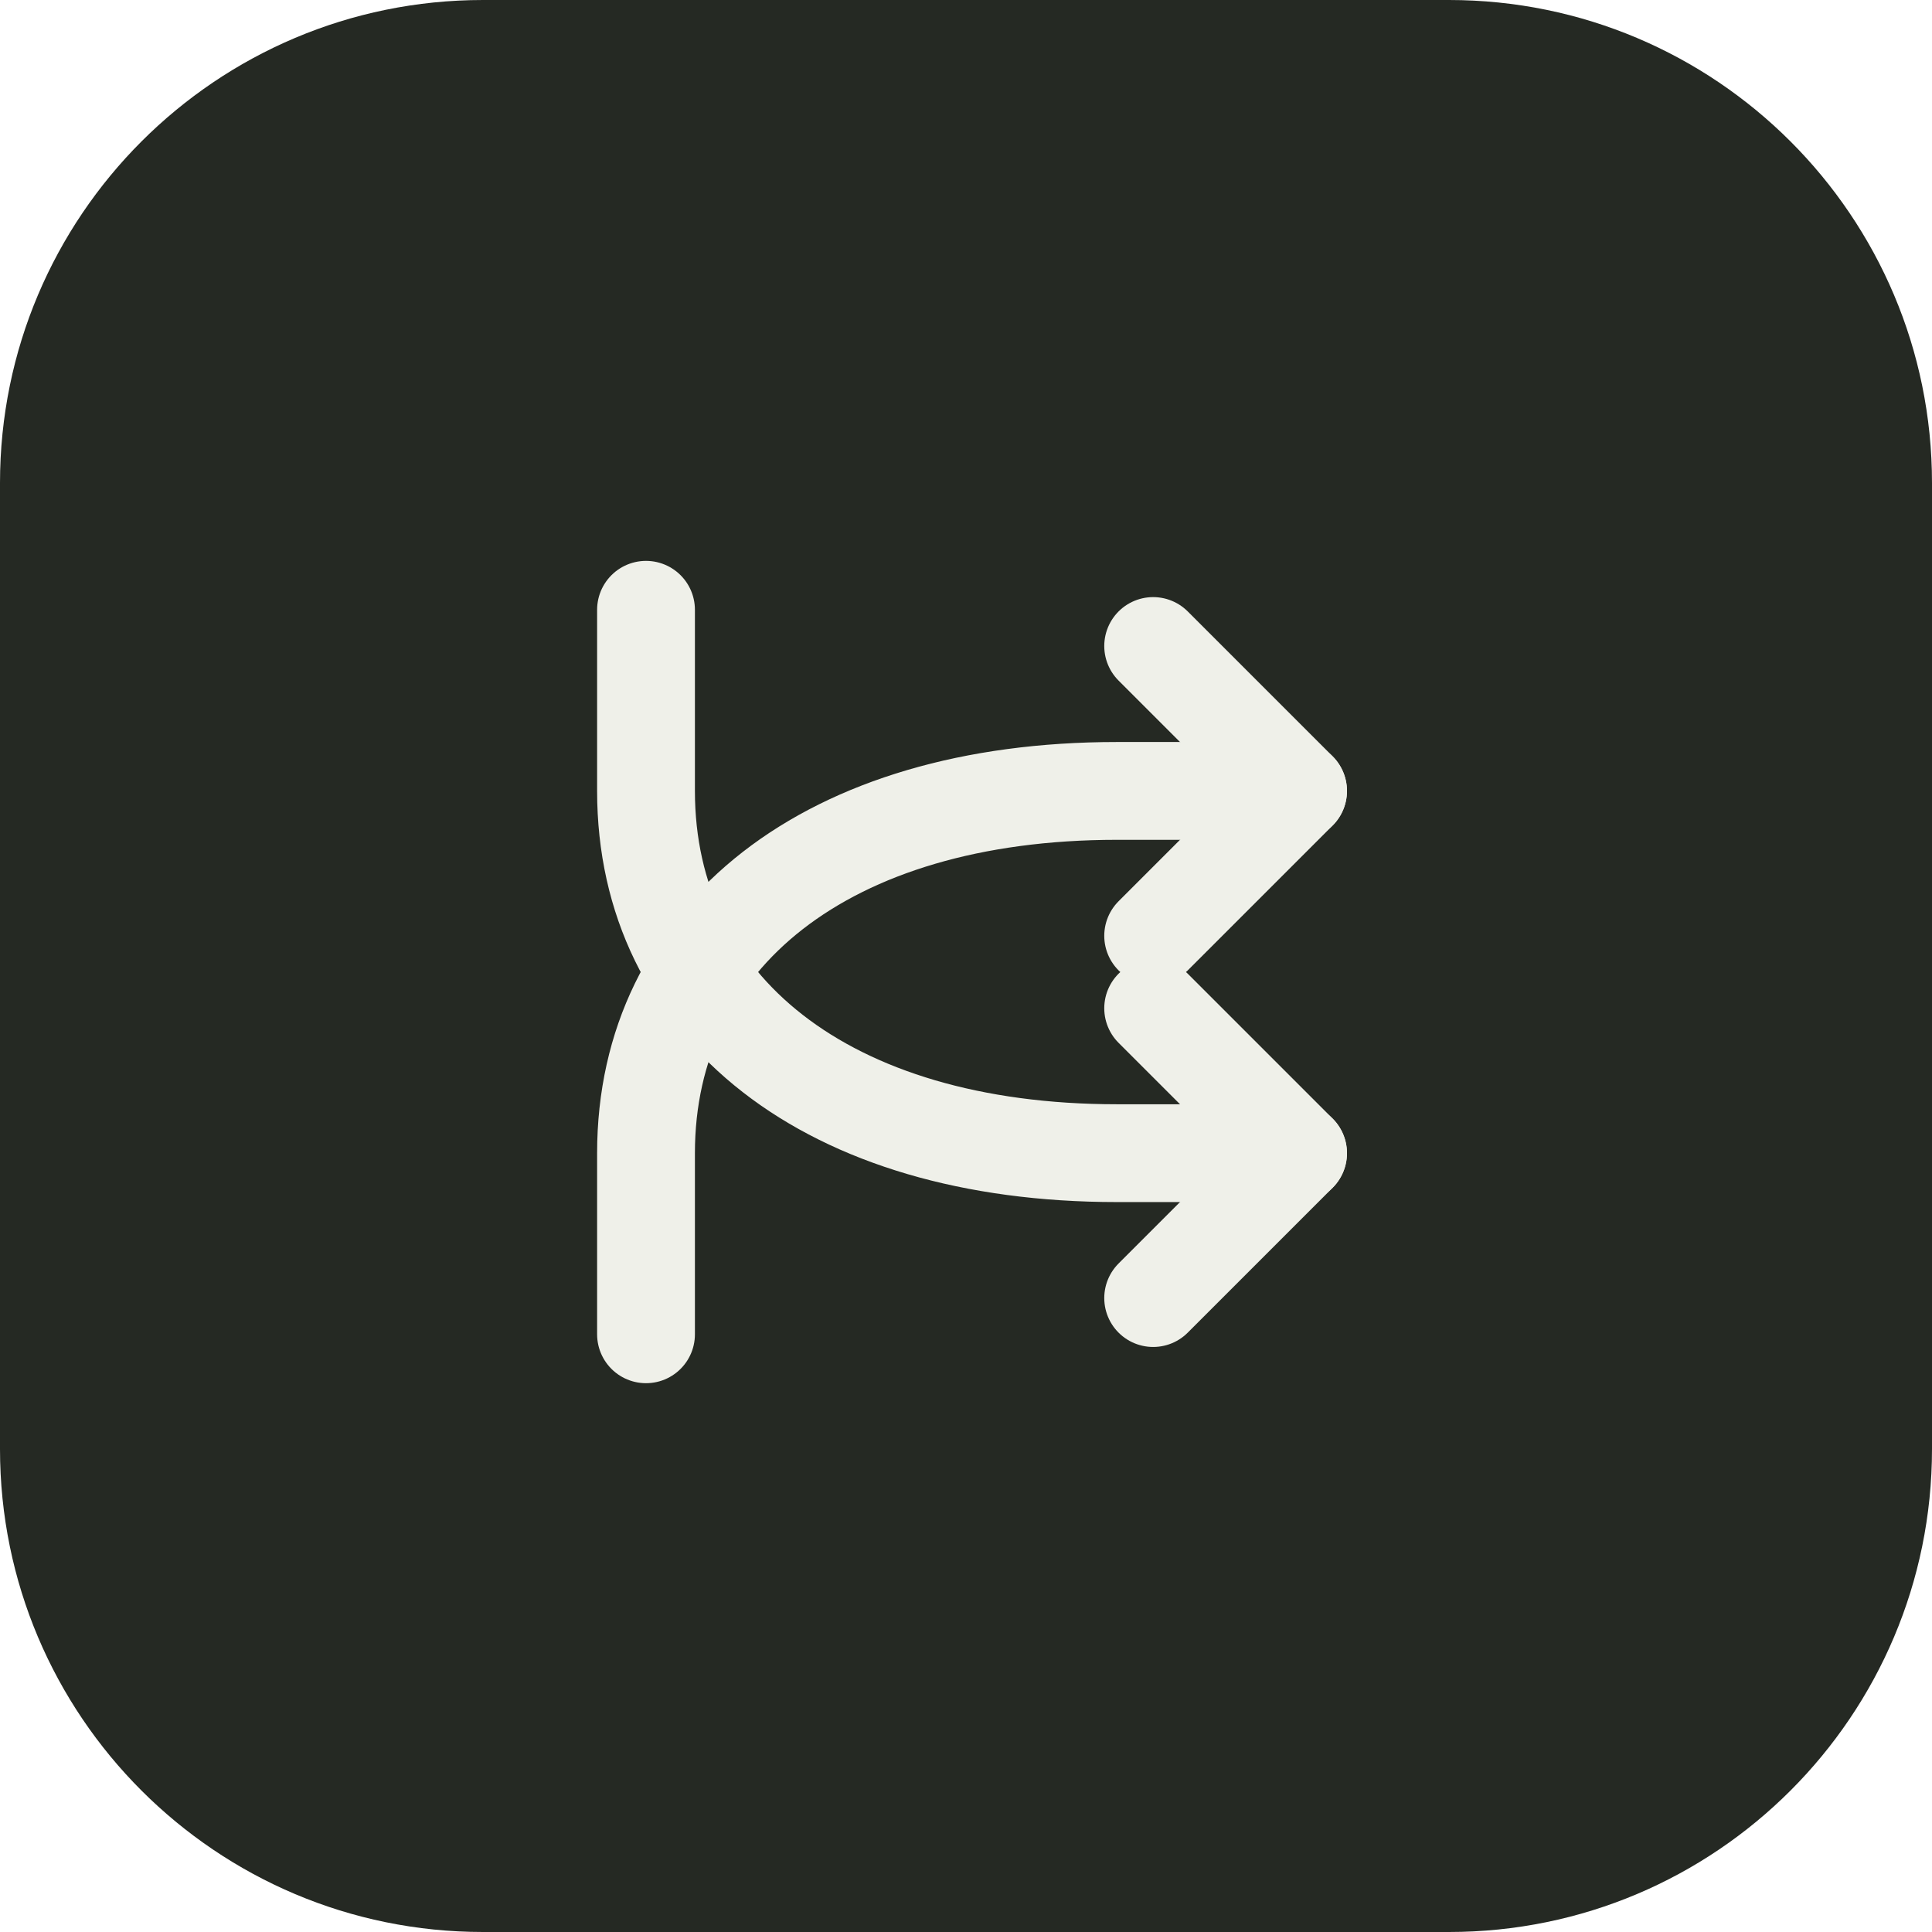
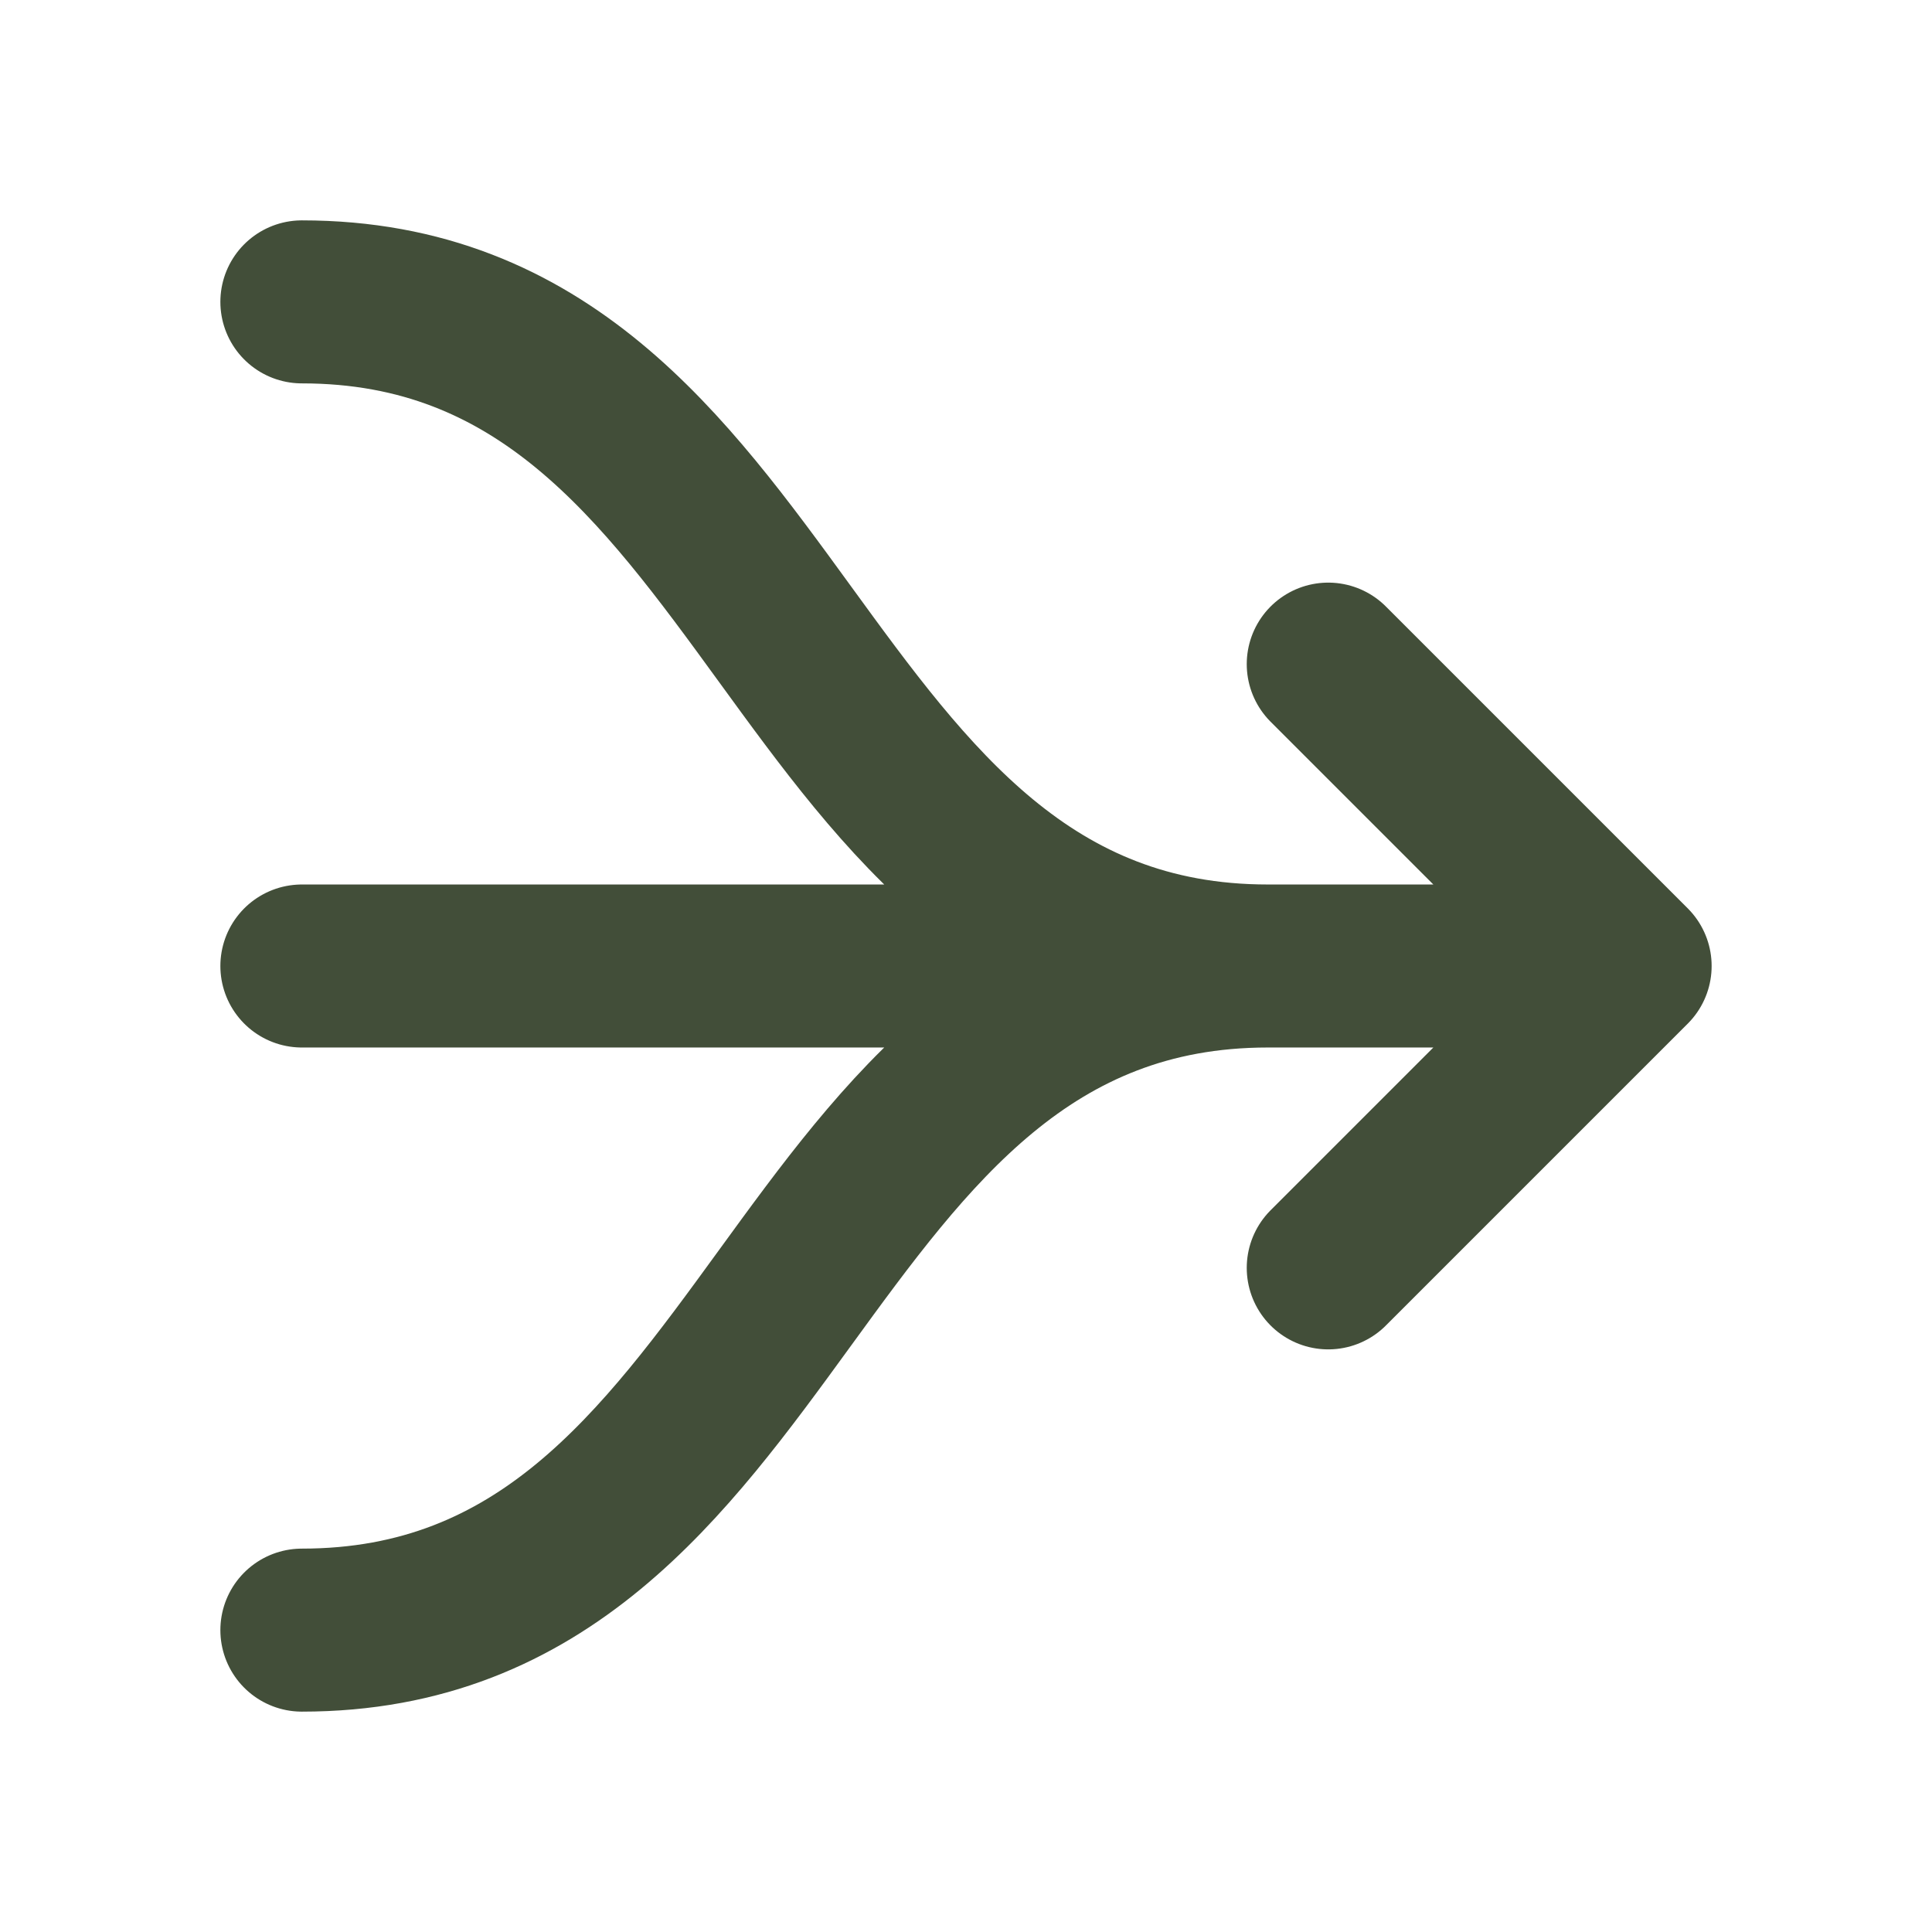
- <svg xmlns="http://www.w3.org/2000/svg" width="64" height="64" viewBox="0 0 64 64">
-   <rect width="64" height="64" rx="16" fill="#252923" />
-   <g transform="translate(13 13) scale(1.2)" fill="none" stroke="#eff0e9" stroke-width="2.7" stroke-linecap="round" stroke-linejoin="round">
-     <path d="M7 6v5c0 6 5 10 13 10h5M7 26v-5c0-6 5-10 13-10h5" />
-     <path d="m21 7 4 4-4 4m0 2 4 4-4 4" />
-   </g>
+ <svg xmlns="http://www.w3.org/2000/svg" viewBox="0 0 32 32" fill="none">
+   <path d="M5 5c8 0 8 11 16 11M5 16h22M5 27c8 0 8-11 16-11m1-5 5 5-5 5" stroke="#424e39" stroke-width="2.7" stroke-linecap="round" stroke-linejoin="round" />
</svg>
